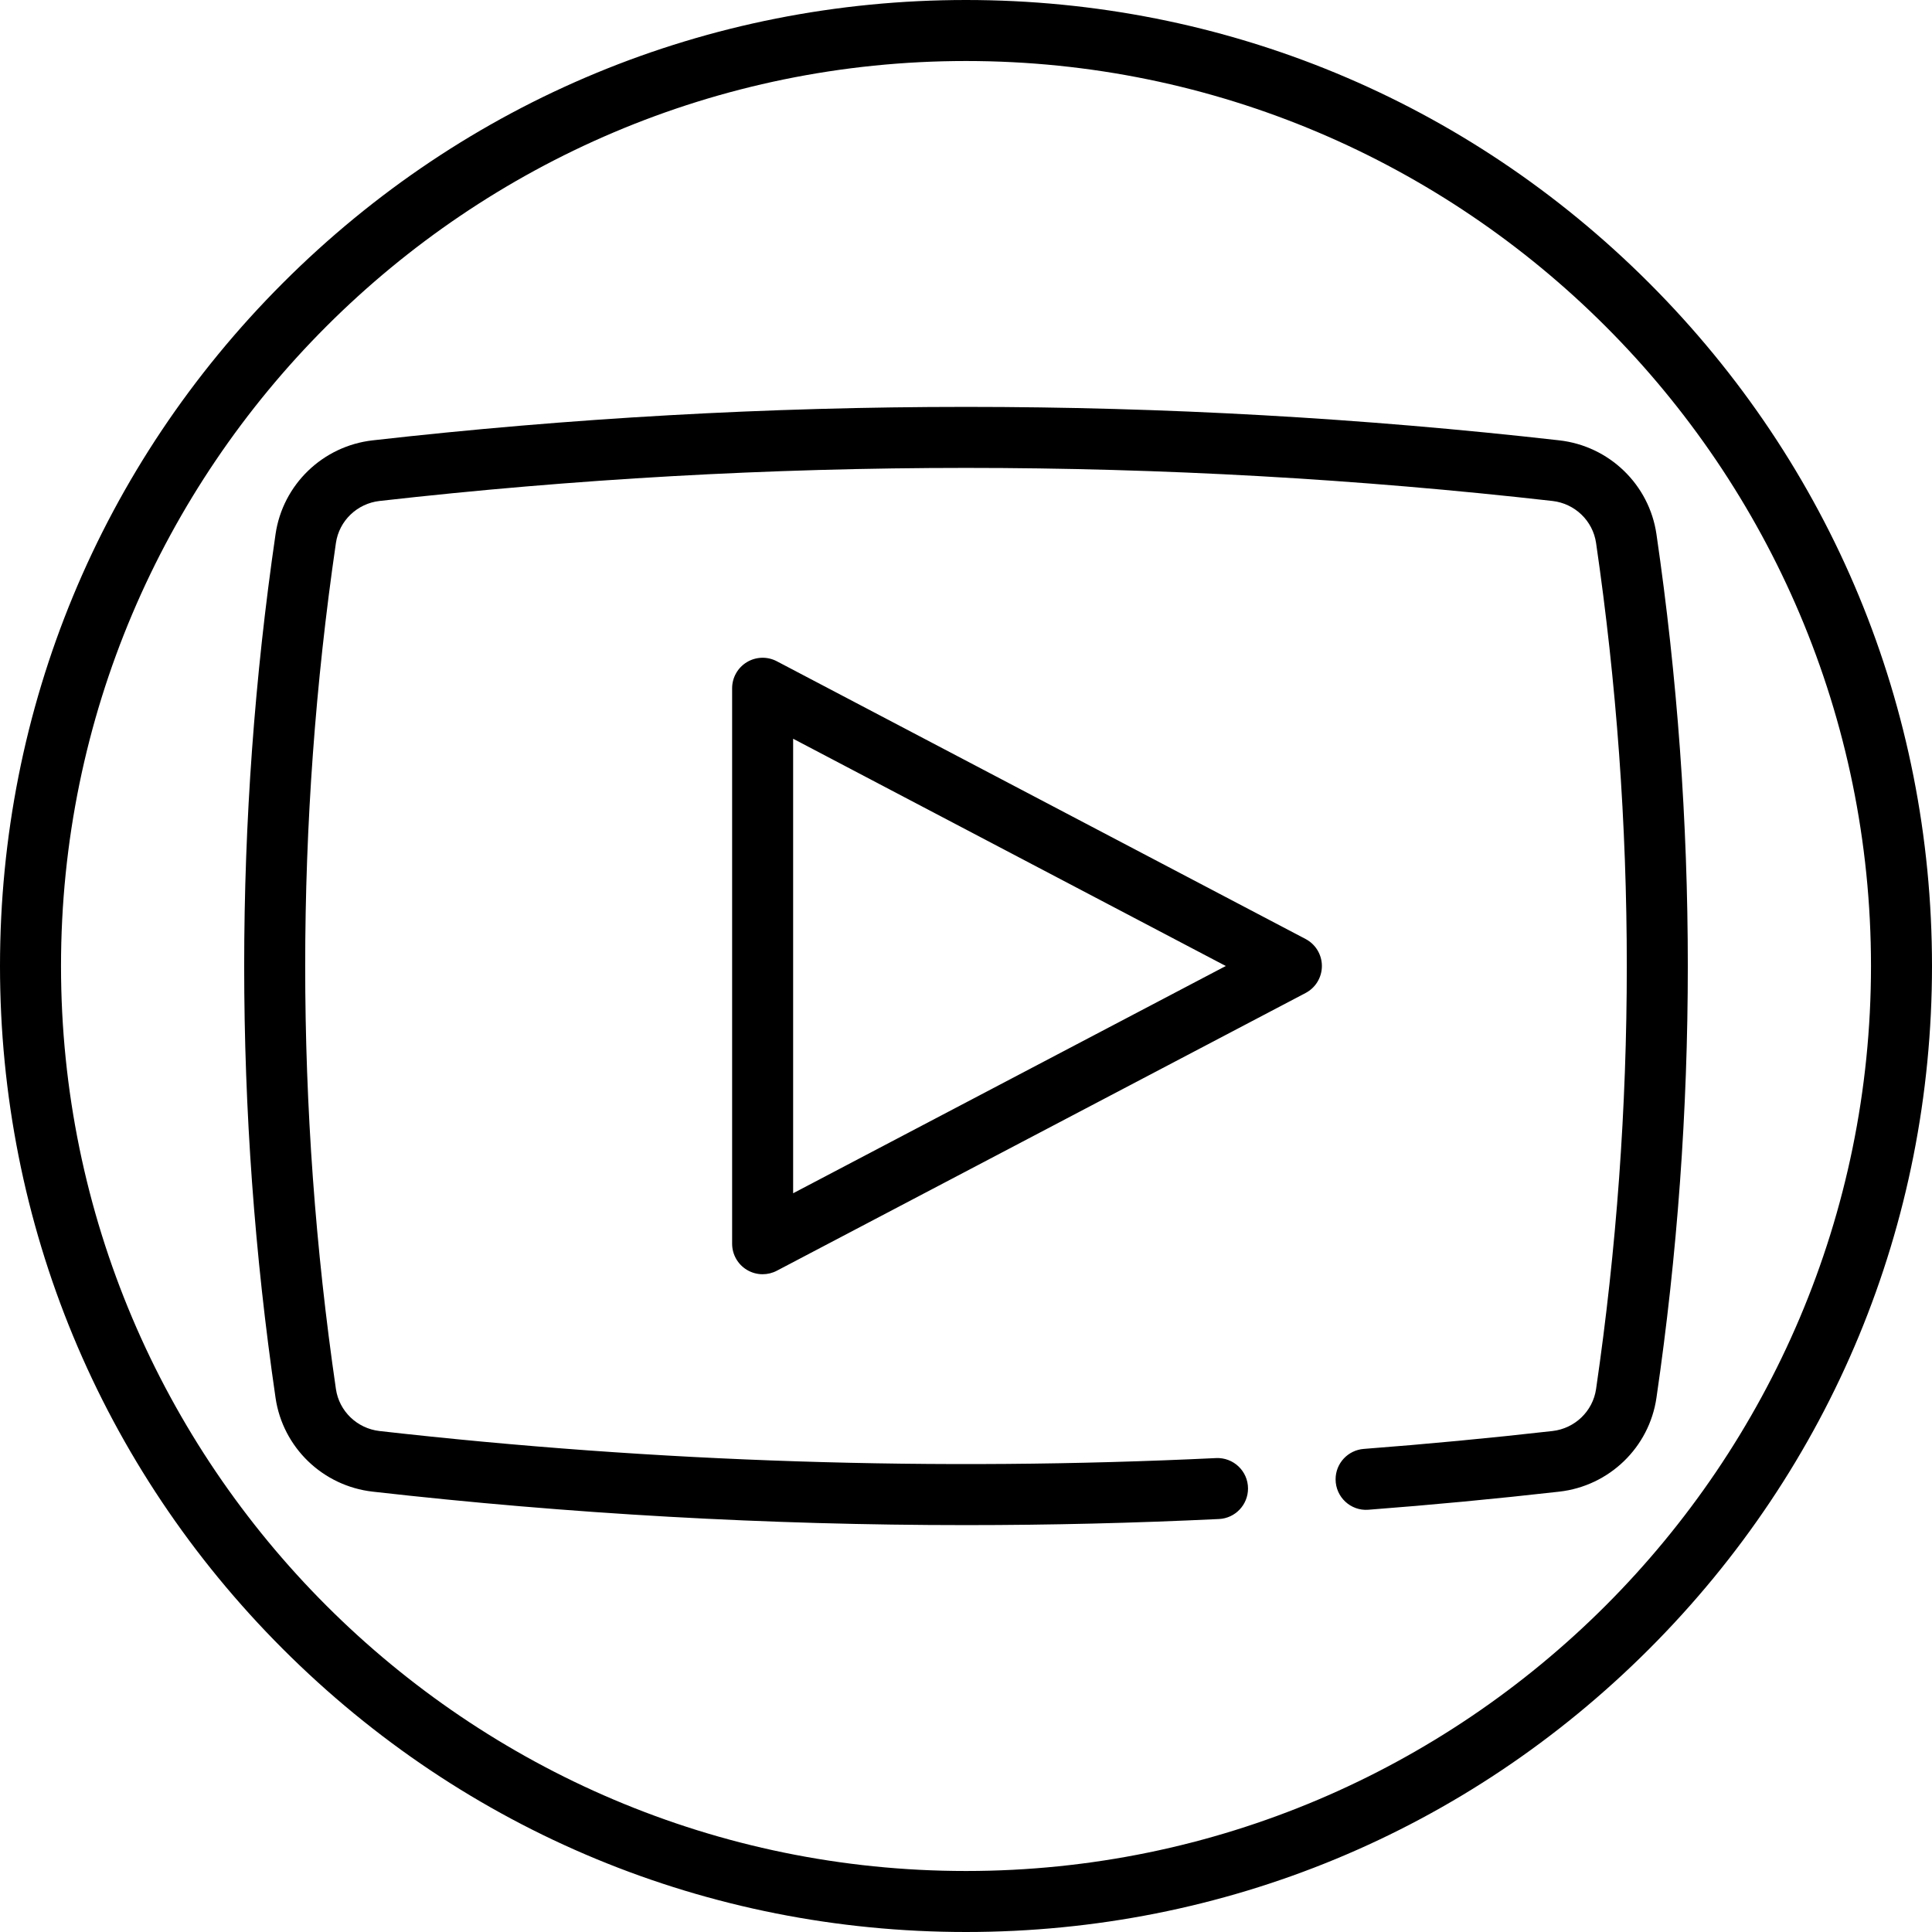
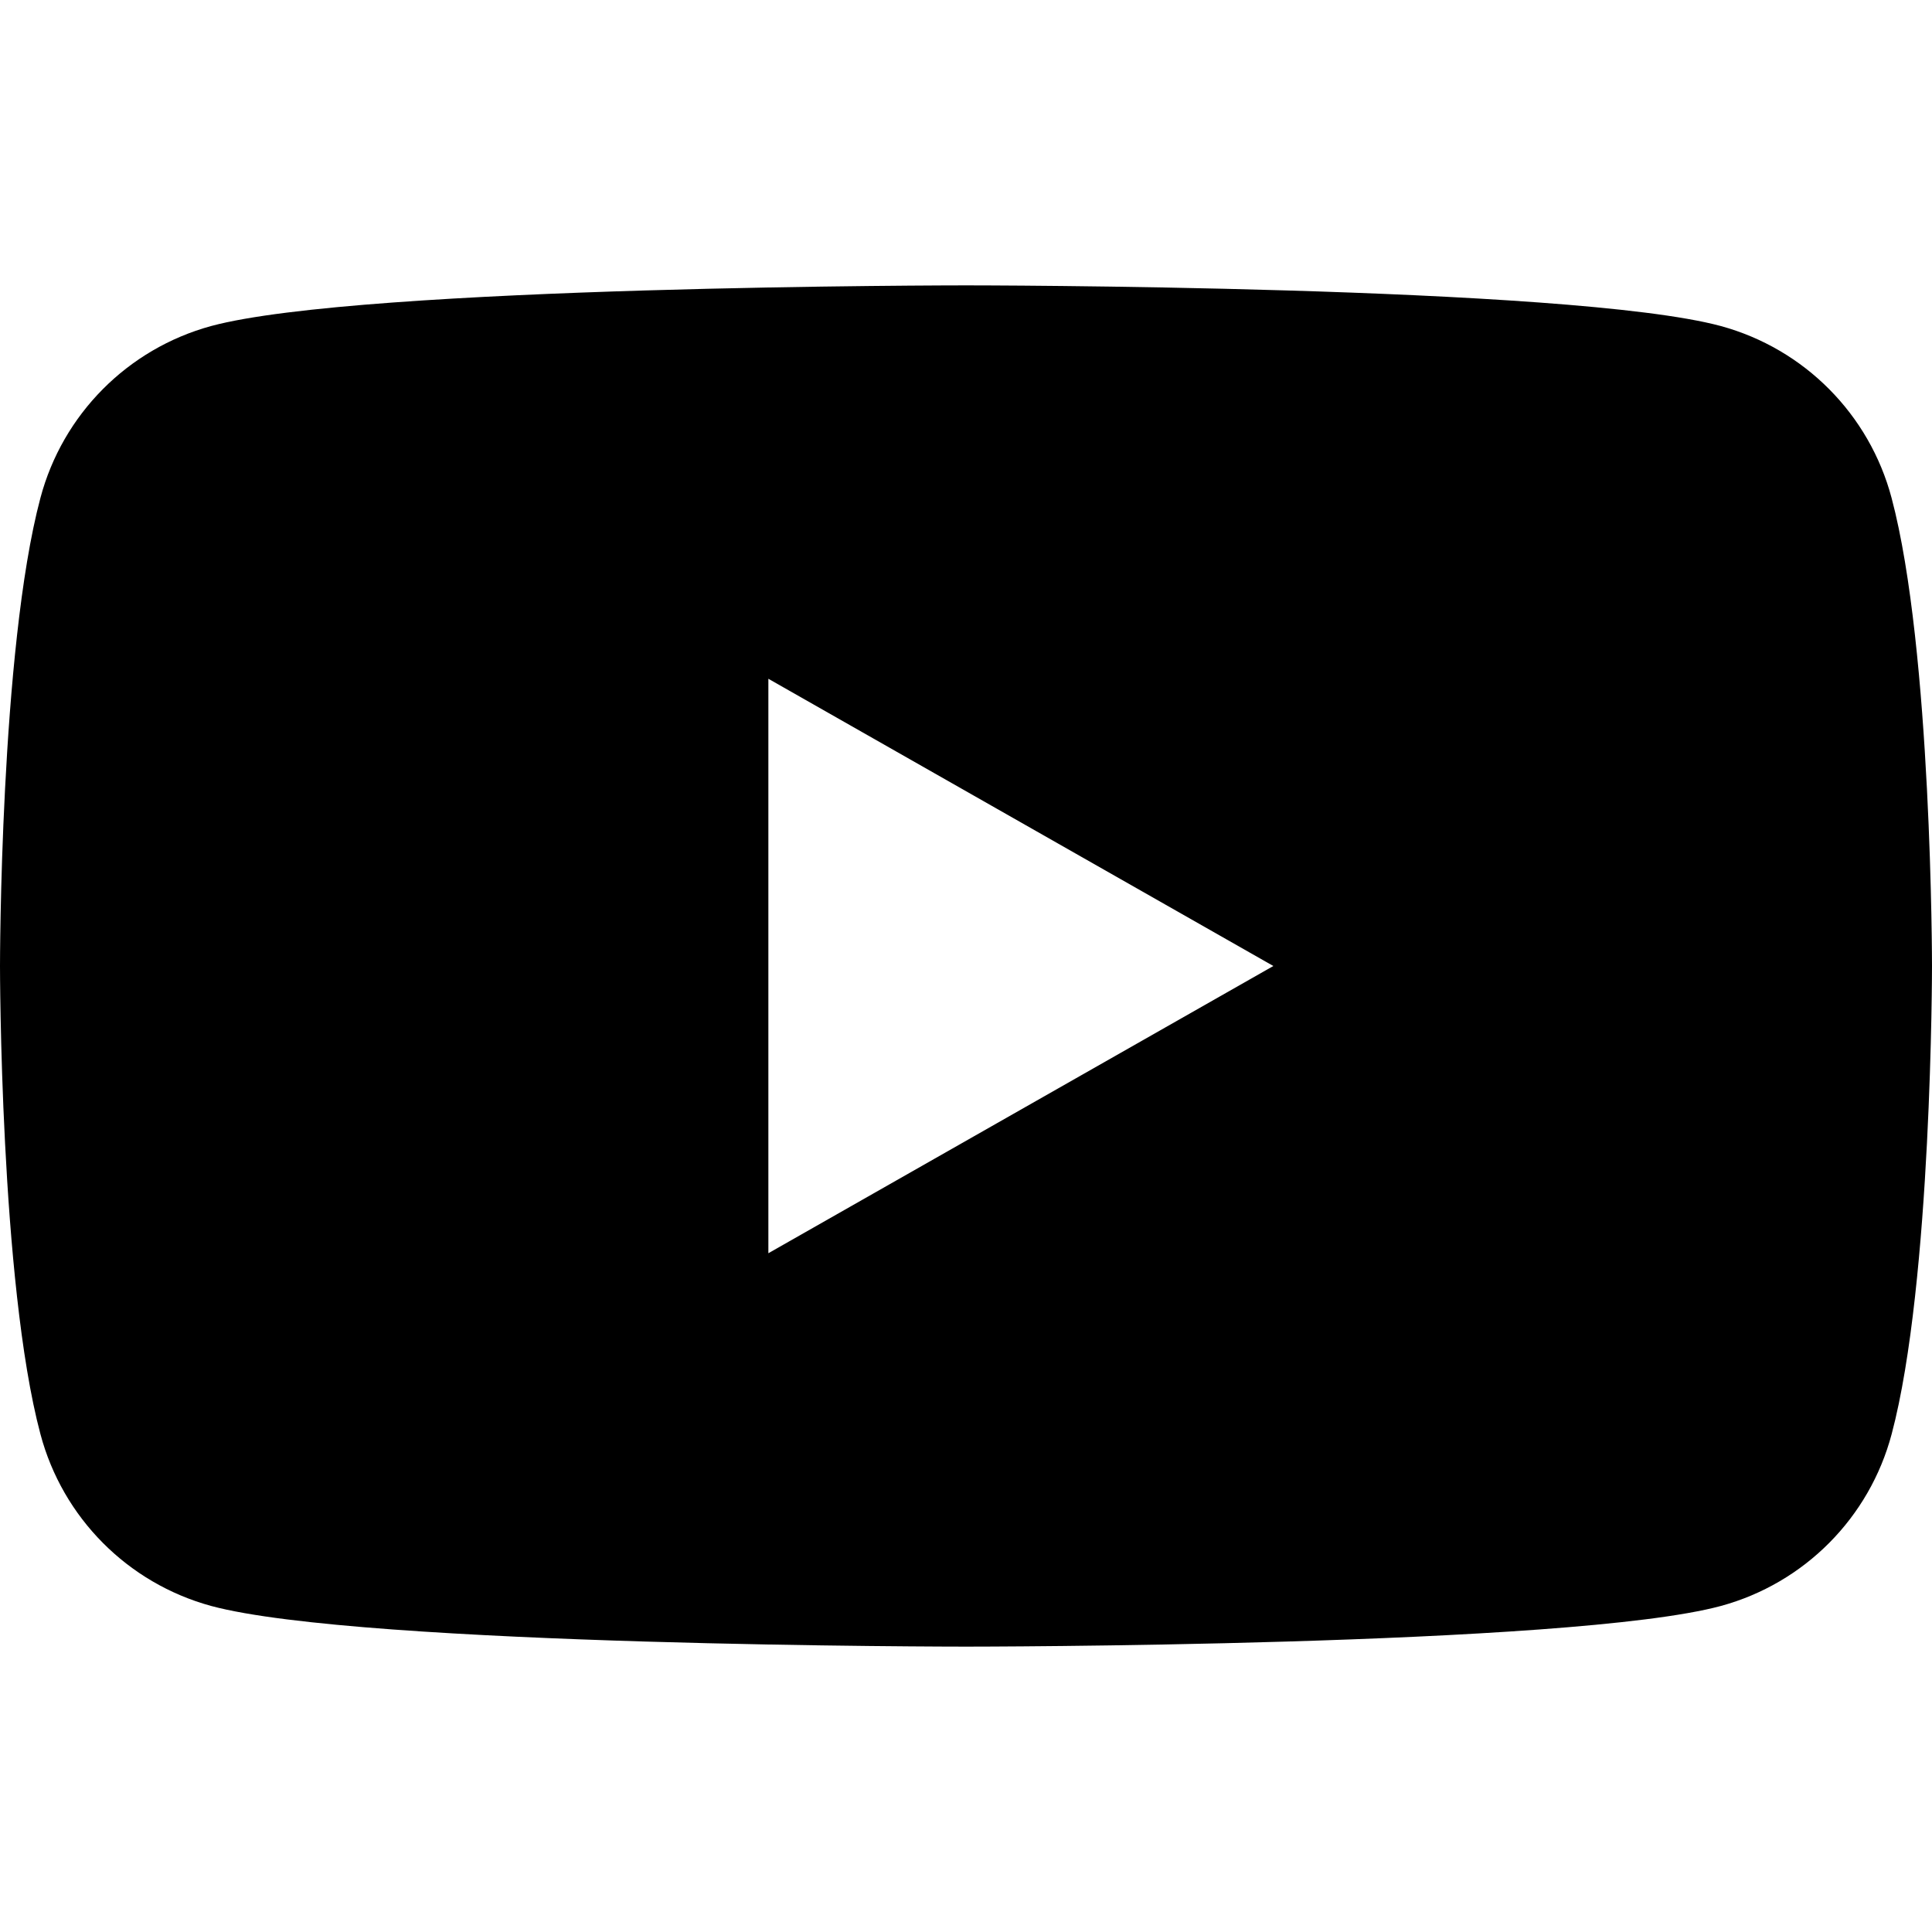
- <svg xmlns="http://www.w3.org/2000/svg" viewBox="0 0 512 512" fill="currentColor">
-   <path d="M437.019,74.981C388.667,26.628,324.379,0,256,0S123.333,26.628,74.982,74.981C26.628,123.333,0,187.621,0,256  s26.628,132.667,74.982,181.019C123.333,485.372,187.621,512,256,512s132.667-26.628,181.019-74.981S512,324.379,512,256  S485.372,123.333,437.019,74.981z M256,495.832C123.756,495.832,16.168,388.244,16.168,256S123.756,16.168,256,16.168  S495.832,123.756,495.832,256S388.244,495.832,256,495.832z" />
-   <path d="M438.974,141.549c-1.918-13.133-12.506-23.354-25.748-24.853c-104.328-11.82-210.125-11.819-314.452,0  c-13.243,1.5-23.83,11.72-25.749,24.854c-11.085,75.943-11.085,152.956,0,228.901c1.918,13.133,12.506,23.354,25.748,24.853  c52.165,5.91,104.695,8.866,157.226,8.866c22.362,0,44.724-0.542,67.057-1.615c4.302-0.207,7.68-3.773,7.68-8.08  c0-4.624-3.872-8.289-8.49-8.068c-73.921,3.543-148.157,1.159-221.654-7.169c-5.953-0.674-10.712-5.249-11.568-11.124  c-10.859-74.394-10.859-149.836-0.001-224.229c0.858-5.876,5.616-10.45,11.57-11.124c51.559-5.841,103.482-8.762,155.406-8.762  s103.847,2.92,155.407,8.762c5.953,0.674,10.712,5.249,11.568,11.124c10.859,74.394,10.859,149.836,0.001,224.229  c-0.858,5.876-5.616,10.45-11.569,11.124c0,0,0,0-0.001,0c-16.624,1.883-33.288,3.462-49.976,4.737  c-4.218,0.322-7.482,3.823-7.482,8.053v0.008c0,4.698,3.993,8.422,8.676,8.064c16.897-1.291,33.768-2.89,50.602-4.797  c13.243-1.5,23.83-11.72,25.749-24.854C450.059,294.507,450.059,217.493,438.974,141.549z" />
-   <path d="M345.99,248.843l-140.126-73.602c-2.506-1.317-5.518-1.227-7.94,0.238c-2.423,1.464-3.903,4.088-3.903,6.919v147.203  c0,2.831,1.48,5.455,3.903,6.919c1.283,0.775,2.73,1.165,4.181,1.165c1.289,0,2.58-0.308,3.759-0.927l140.126-73.602  c2.66-1.397,4.326-4.153,4.326-7.157C350.316,252.995,348.65,250.24,345.99,248.843z M210.189,316.224V195.776L324.846,256  L210.189,316.224z" />
+ <svg xmlns="http://www.w3.org/2000/svg" role="img" viewBox="0 0 24 24" fill="currentColor">
+   <path d="M23.498 6.186a3.016 3.016 0 0 0-2.122-2.136C19.505 3.545 12 3.545 12 3.545s-7.505 0-9.377.505A3.017 3.017 0 0 0 .502 6.186C0 8.07 0 12 0 12s0 3.93.502 5.814a3.016 3.016 0 0 0 2.122 2.136c1.871.505 9.376.505 9.376.505s7.505 0 9.377-.505a3.015 3.015 0 0 0 2.122-2.136C24 15.93 24 12 24 12s0-3.93-.502-5.814zM9.545 15.568V8.432L15.818 12l-6.273 3.568z" />
</svg>
